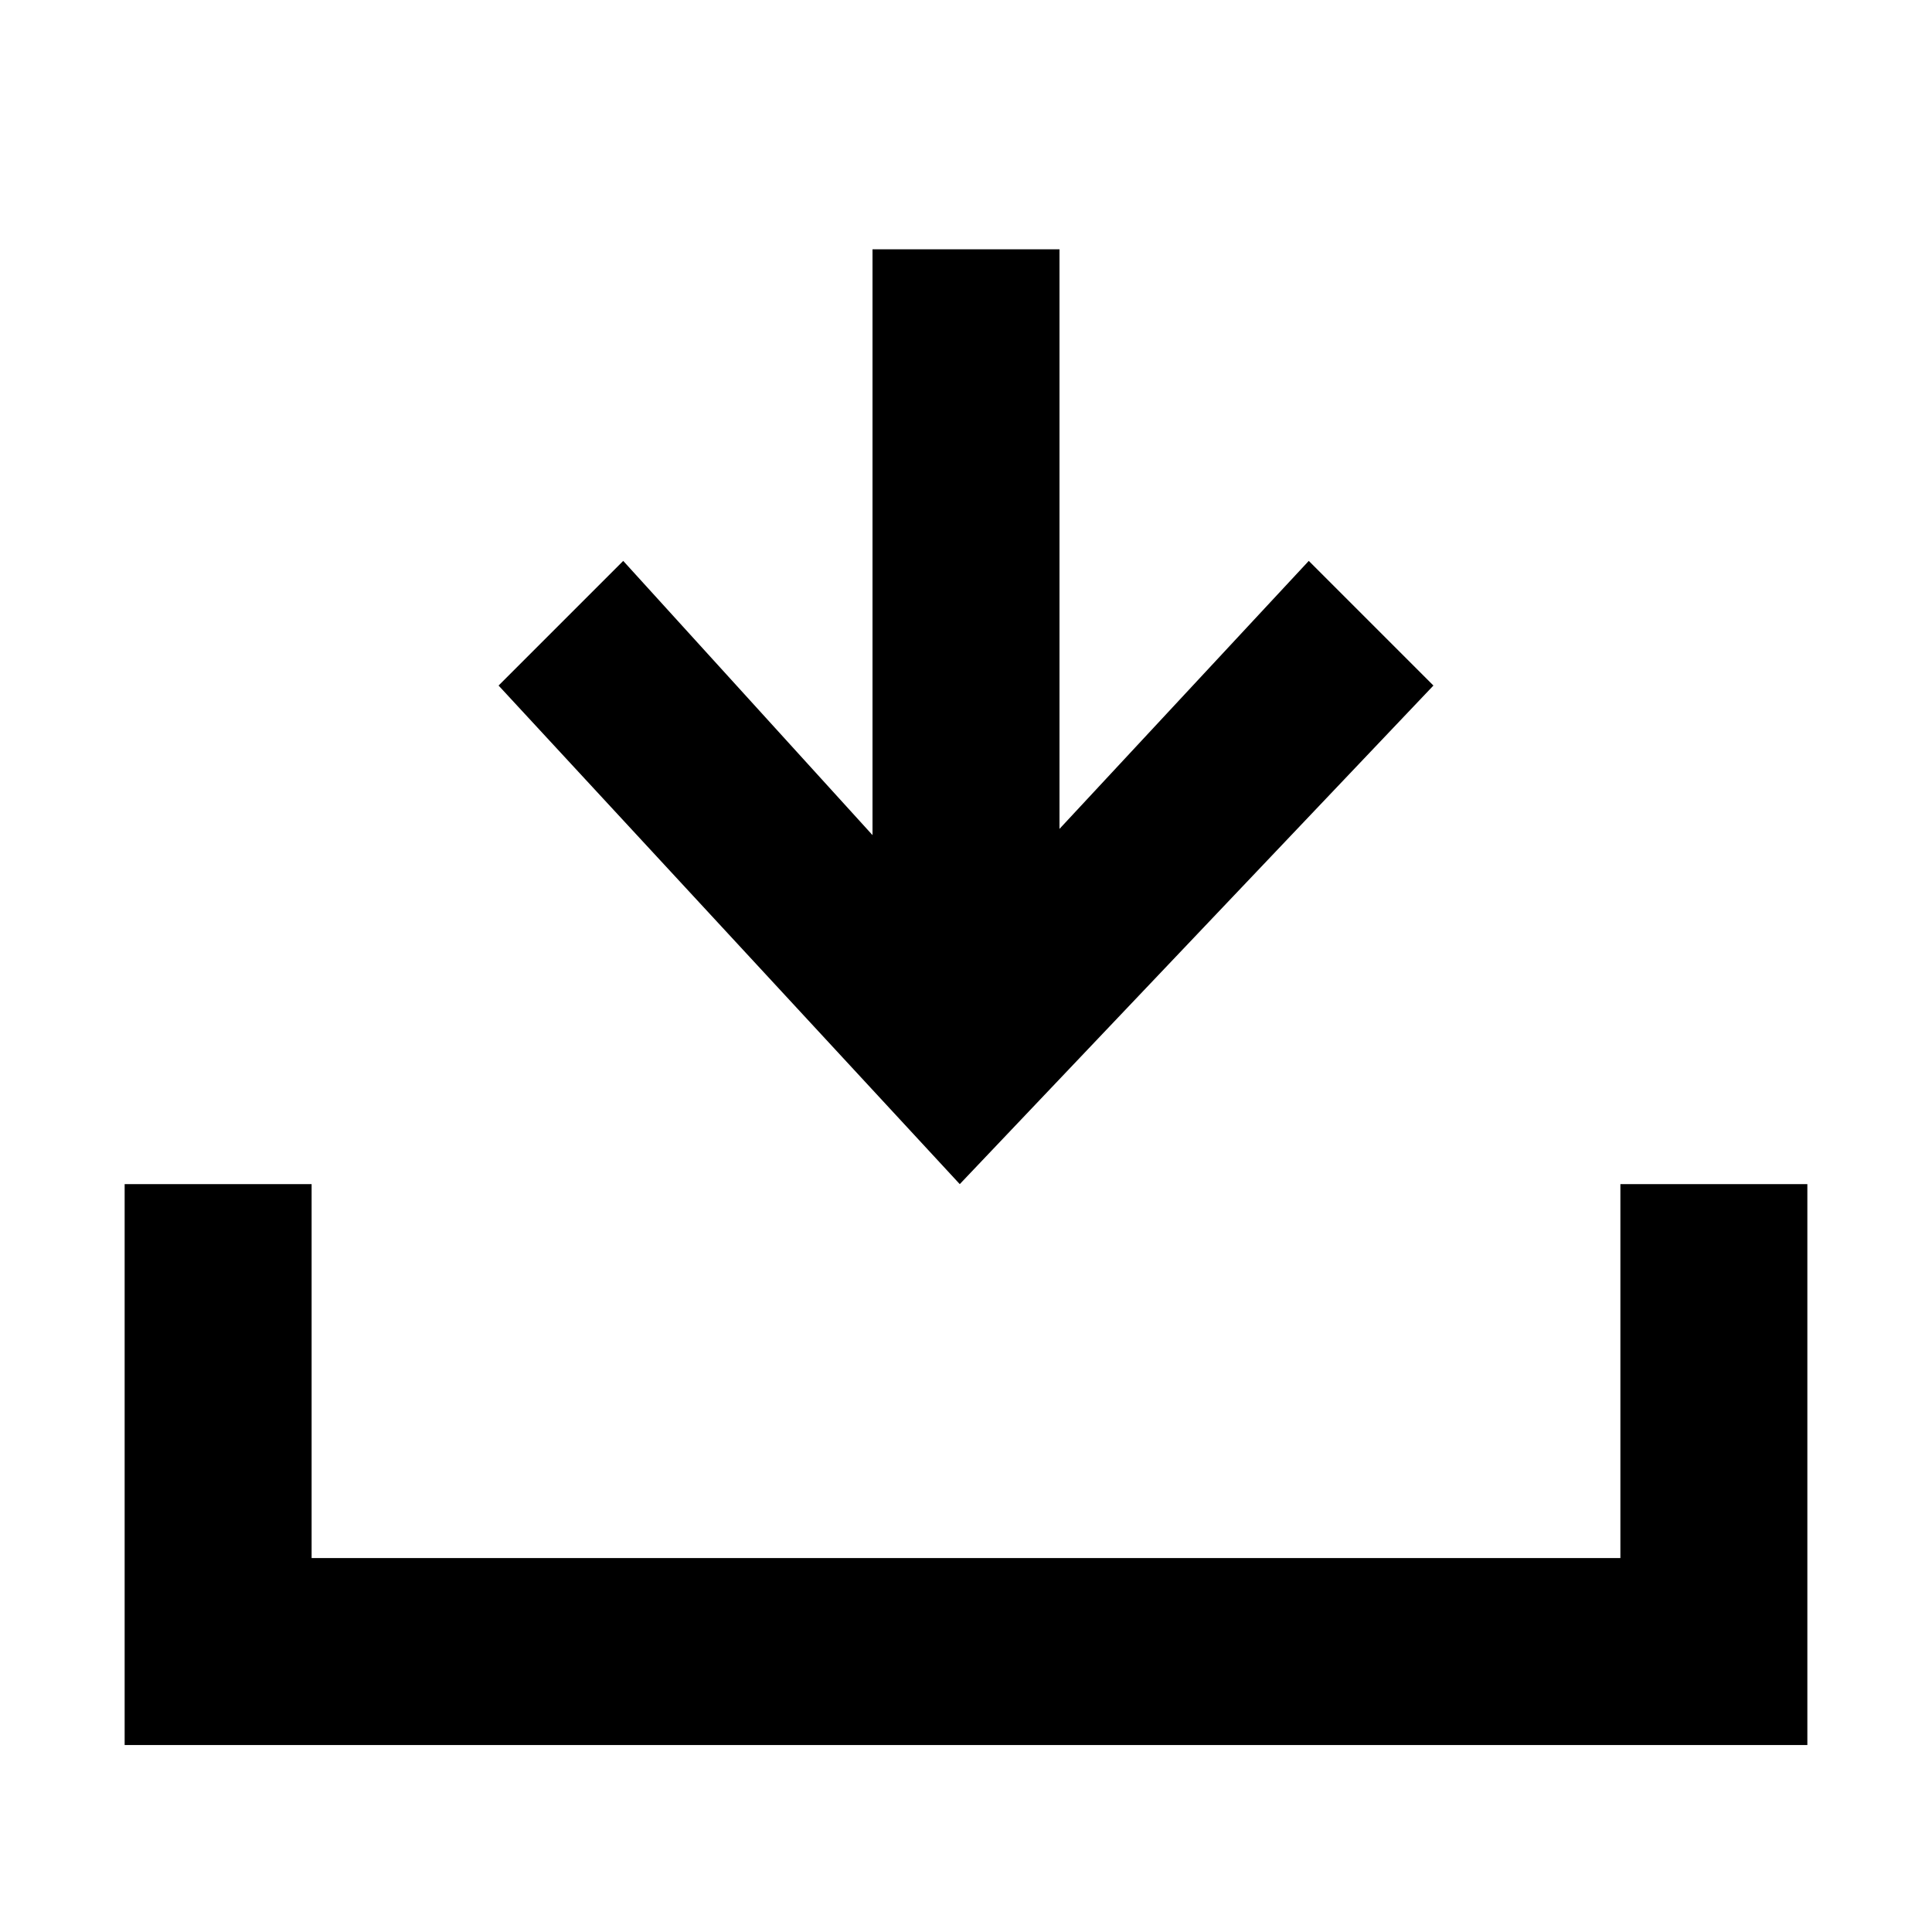
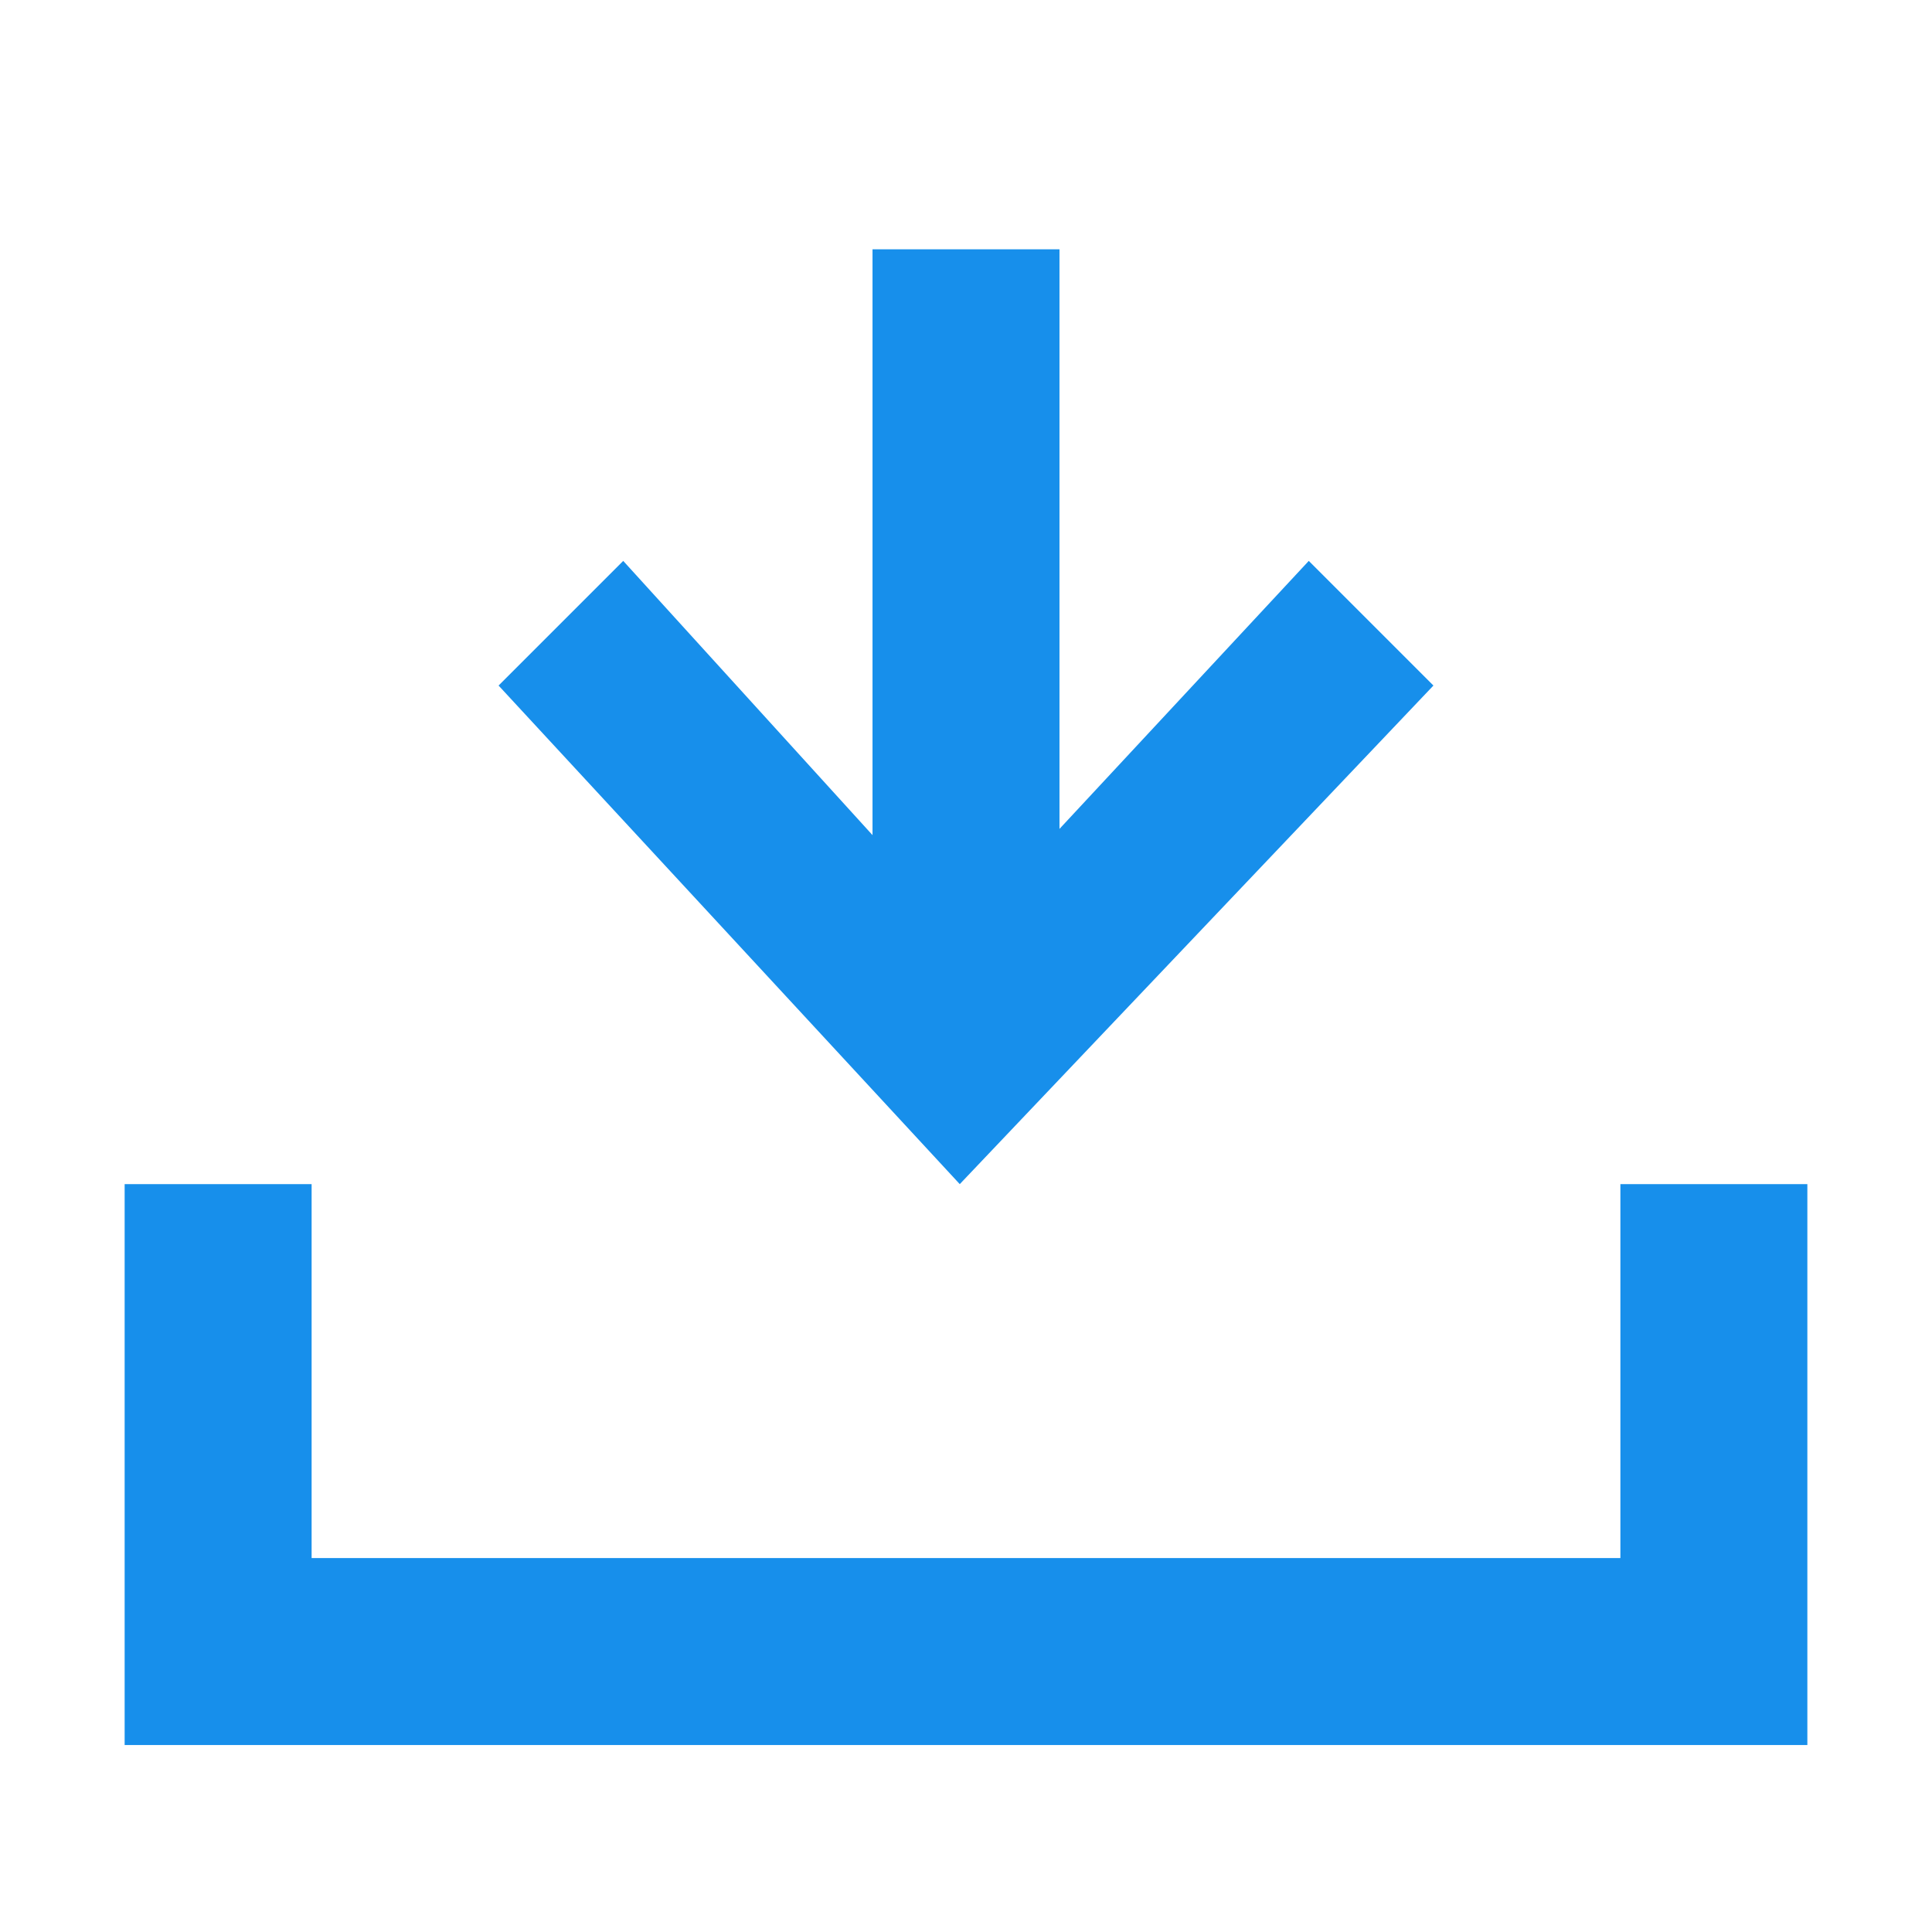
- <svg xmlns="http://www.w3.org/2000/svg" version="1.1" id="Layer_1" x="0px" y="0px" viewBox="0 0 31 31" enable-background="new 0 0 31 31" xml:space="preserve" fill="currentColor">
+ <svg xmlns="http://www.w3.org/2000/svg" version="1.1" id="Layer_1" x="0px" y="0px" viewBox="0 0 31 31" enable-background="new 0 0 31 31" xml:space="preserve">
  <g>
    <g>
      <g>
-         <polygon points="26,19 26,25 5,25 5,19 2,19 2,28 29,28 29,19" />
+         <polygon fill="#178FEB" points="26,19 26,25 5,25 5,19 2,19 2,28 29,28 29,19    " />
      </g>
    </g>
    <g>
      <g>
-         <polygon points="23,11 21,9 17,13.3 17,4 14,4 14,13.4 10,9 8,11 15.4,19" />
+         <polygon fill="#178FEB" points="23,11 21,9 17,13.3 17,4 14,4 14,13.4 10,9 8,11 15.4,19    " />
      </g>
    </g>
  </g>
</svg>
